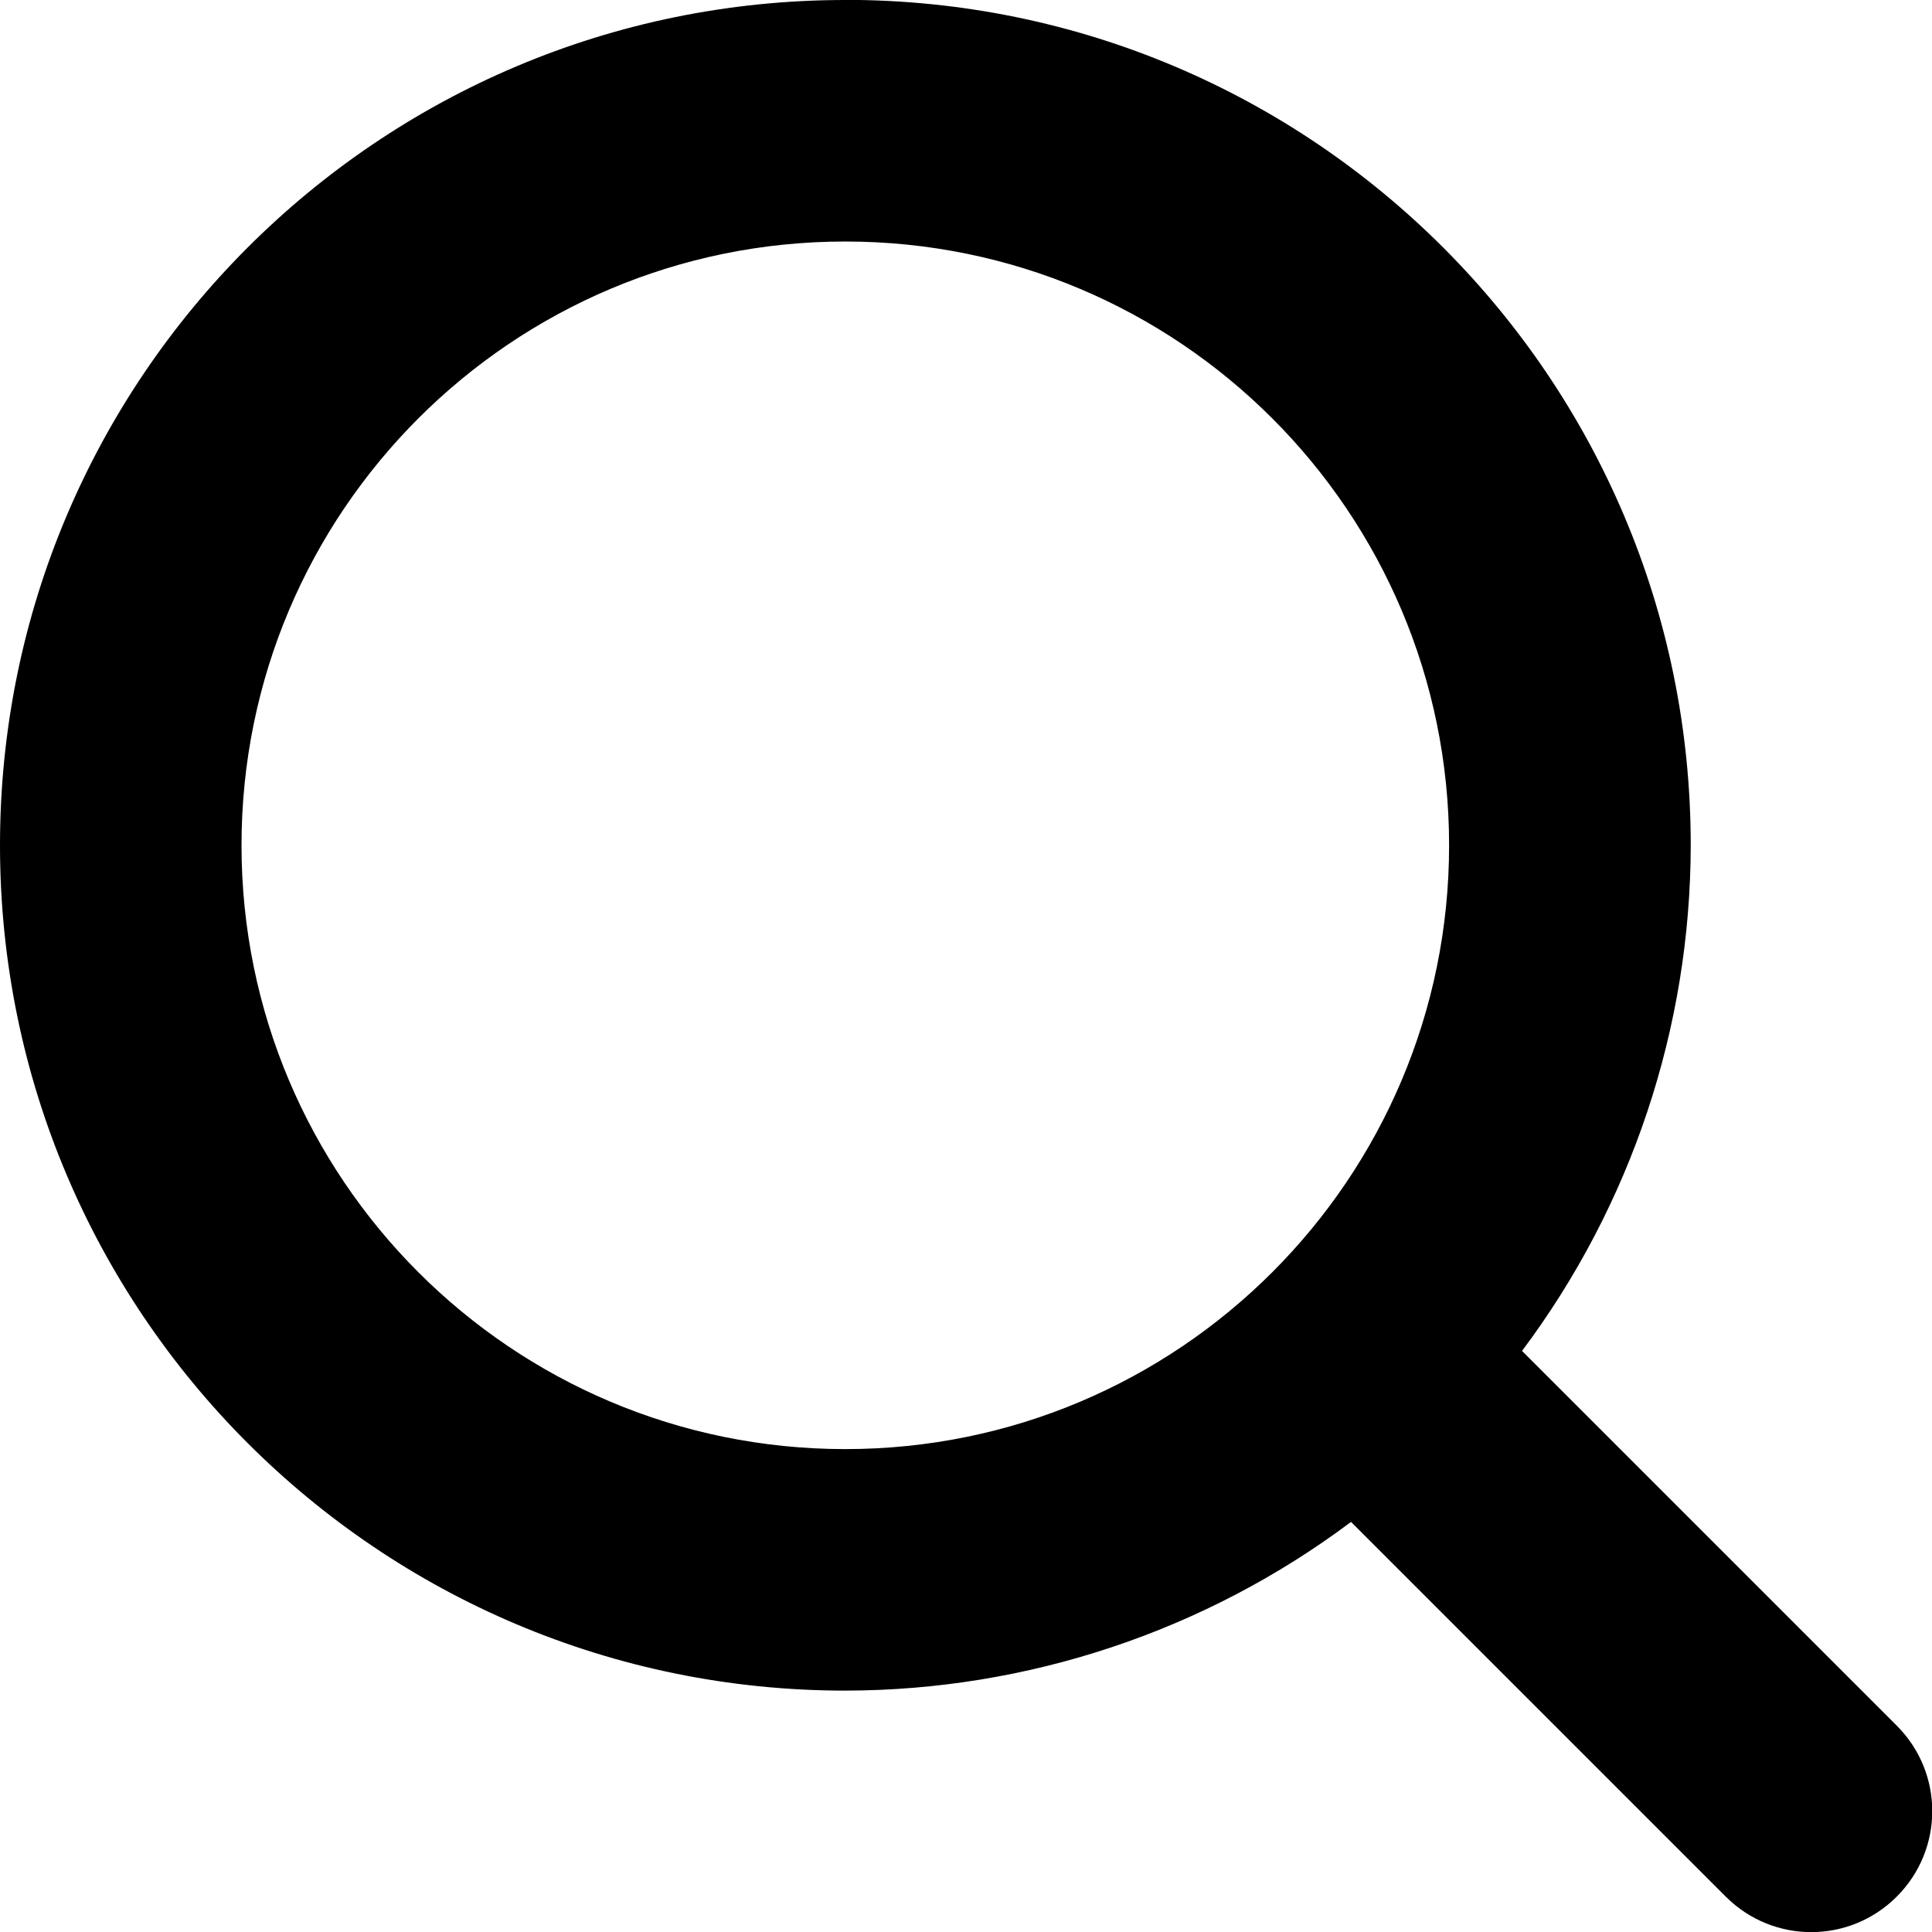
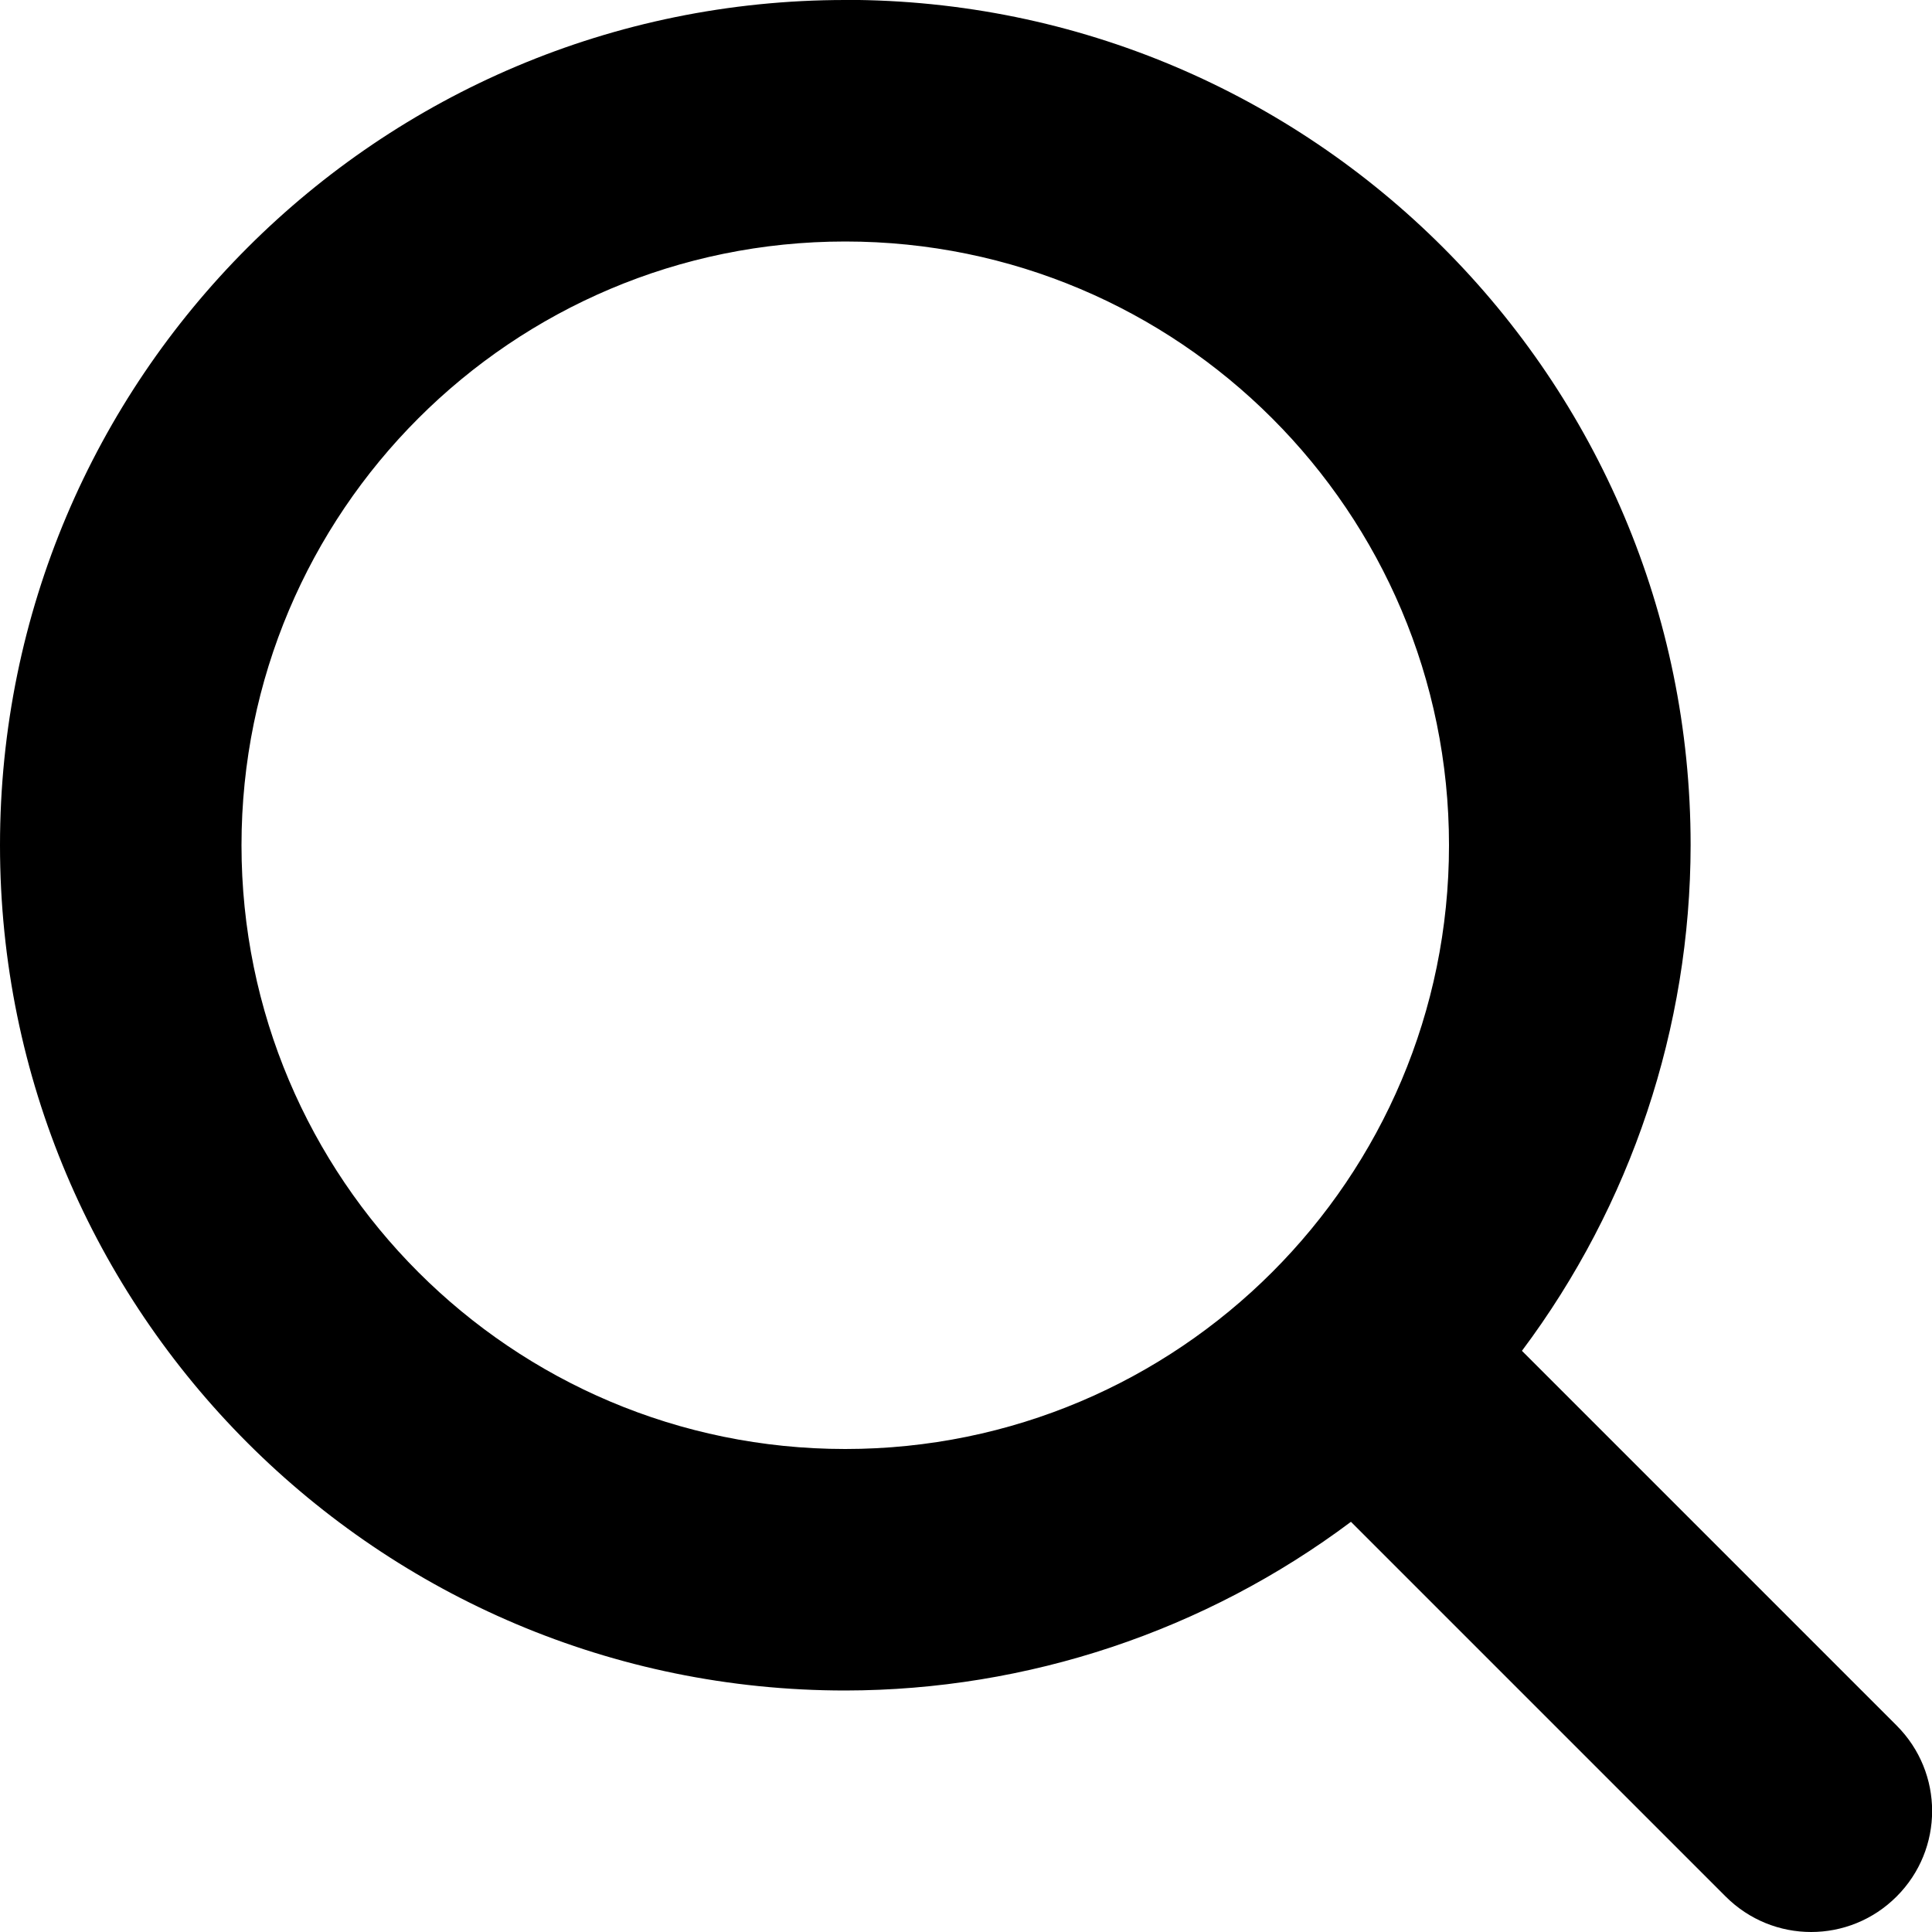
- <svg xmlns="http://www.w3.org/2000/svg" width="16" height="16" viewBox="0 0 4.233 4.233">
-   <path transform="scale(.26458)" d="m7 0a7 7 0 00-7 7 7 7 0 007 7 7 7 0 004.188-1.397l3.103 3.103c.392.392 1.024.392 1.416 0s.392-1.024 0-1.416l-3.103-3.103a7 7 0 001.397-4.188 7 7 0 00-7-7zm0 2a5 5 0 015 5 5 5 0 01-5 5 5 5 0 01-5-5 5 5 0 015-5z" />
+ <svg xmlns="http://www.w3.org/2000/svg" width="16" height="16" viewBox="0 0 16 16" fill="currentColor" class="icon">
+   <path d="m7 0a7 7 0 00-7 7 7 7 0 007 7 7 7 0 004.188-1.397l3.103 3.103c.392.392 1.024.392 1.416 0s.392-1.024 0-1.416l-3.103-3.103a7 7 0 001.397-4.188 7 7 0 00-7-7zm0 2a5 5 0 015 5 5 5 0 01-5 5 5 5 0 01-5-5 5 5 0 015-5z" />
</svg>
